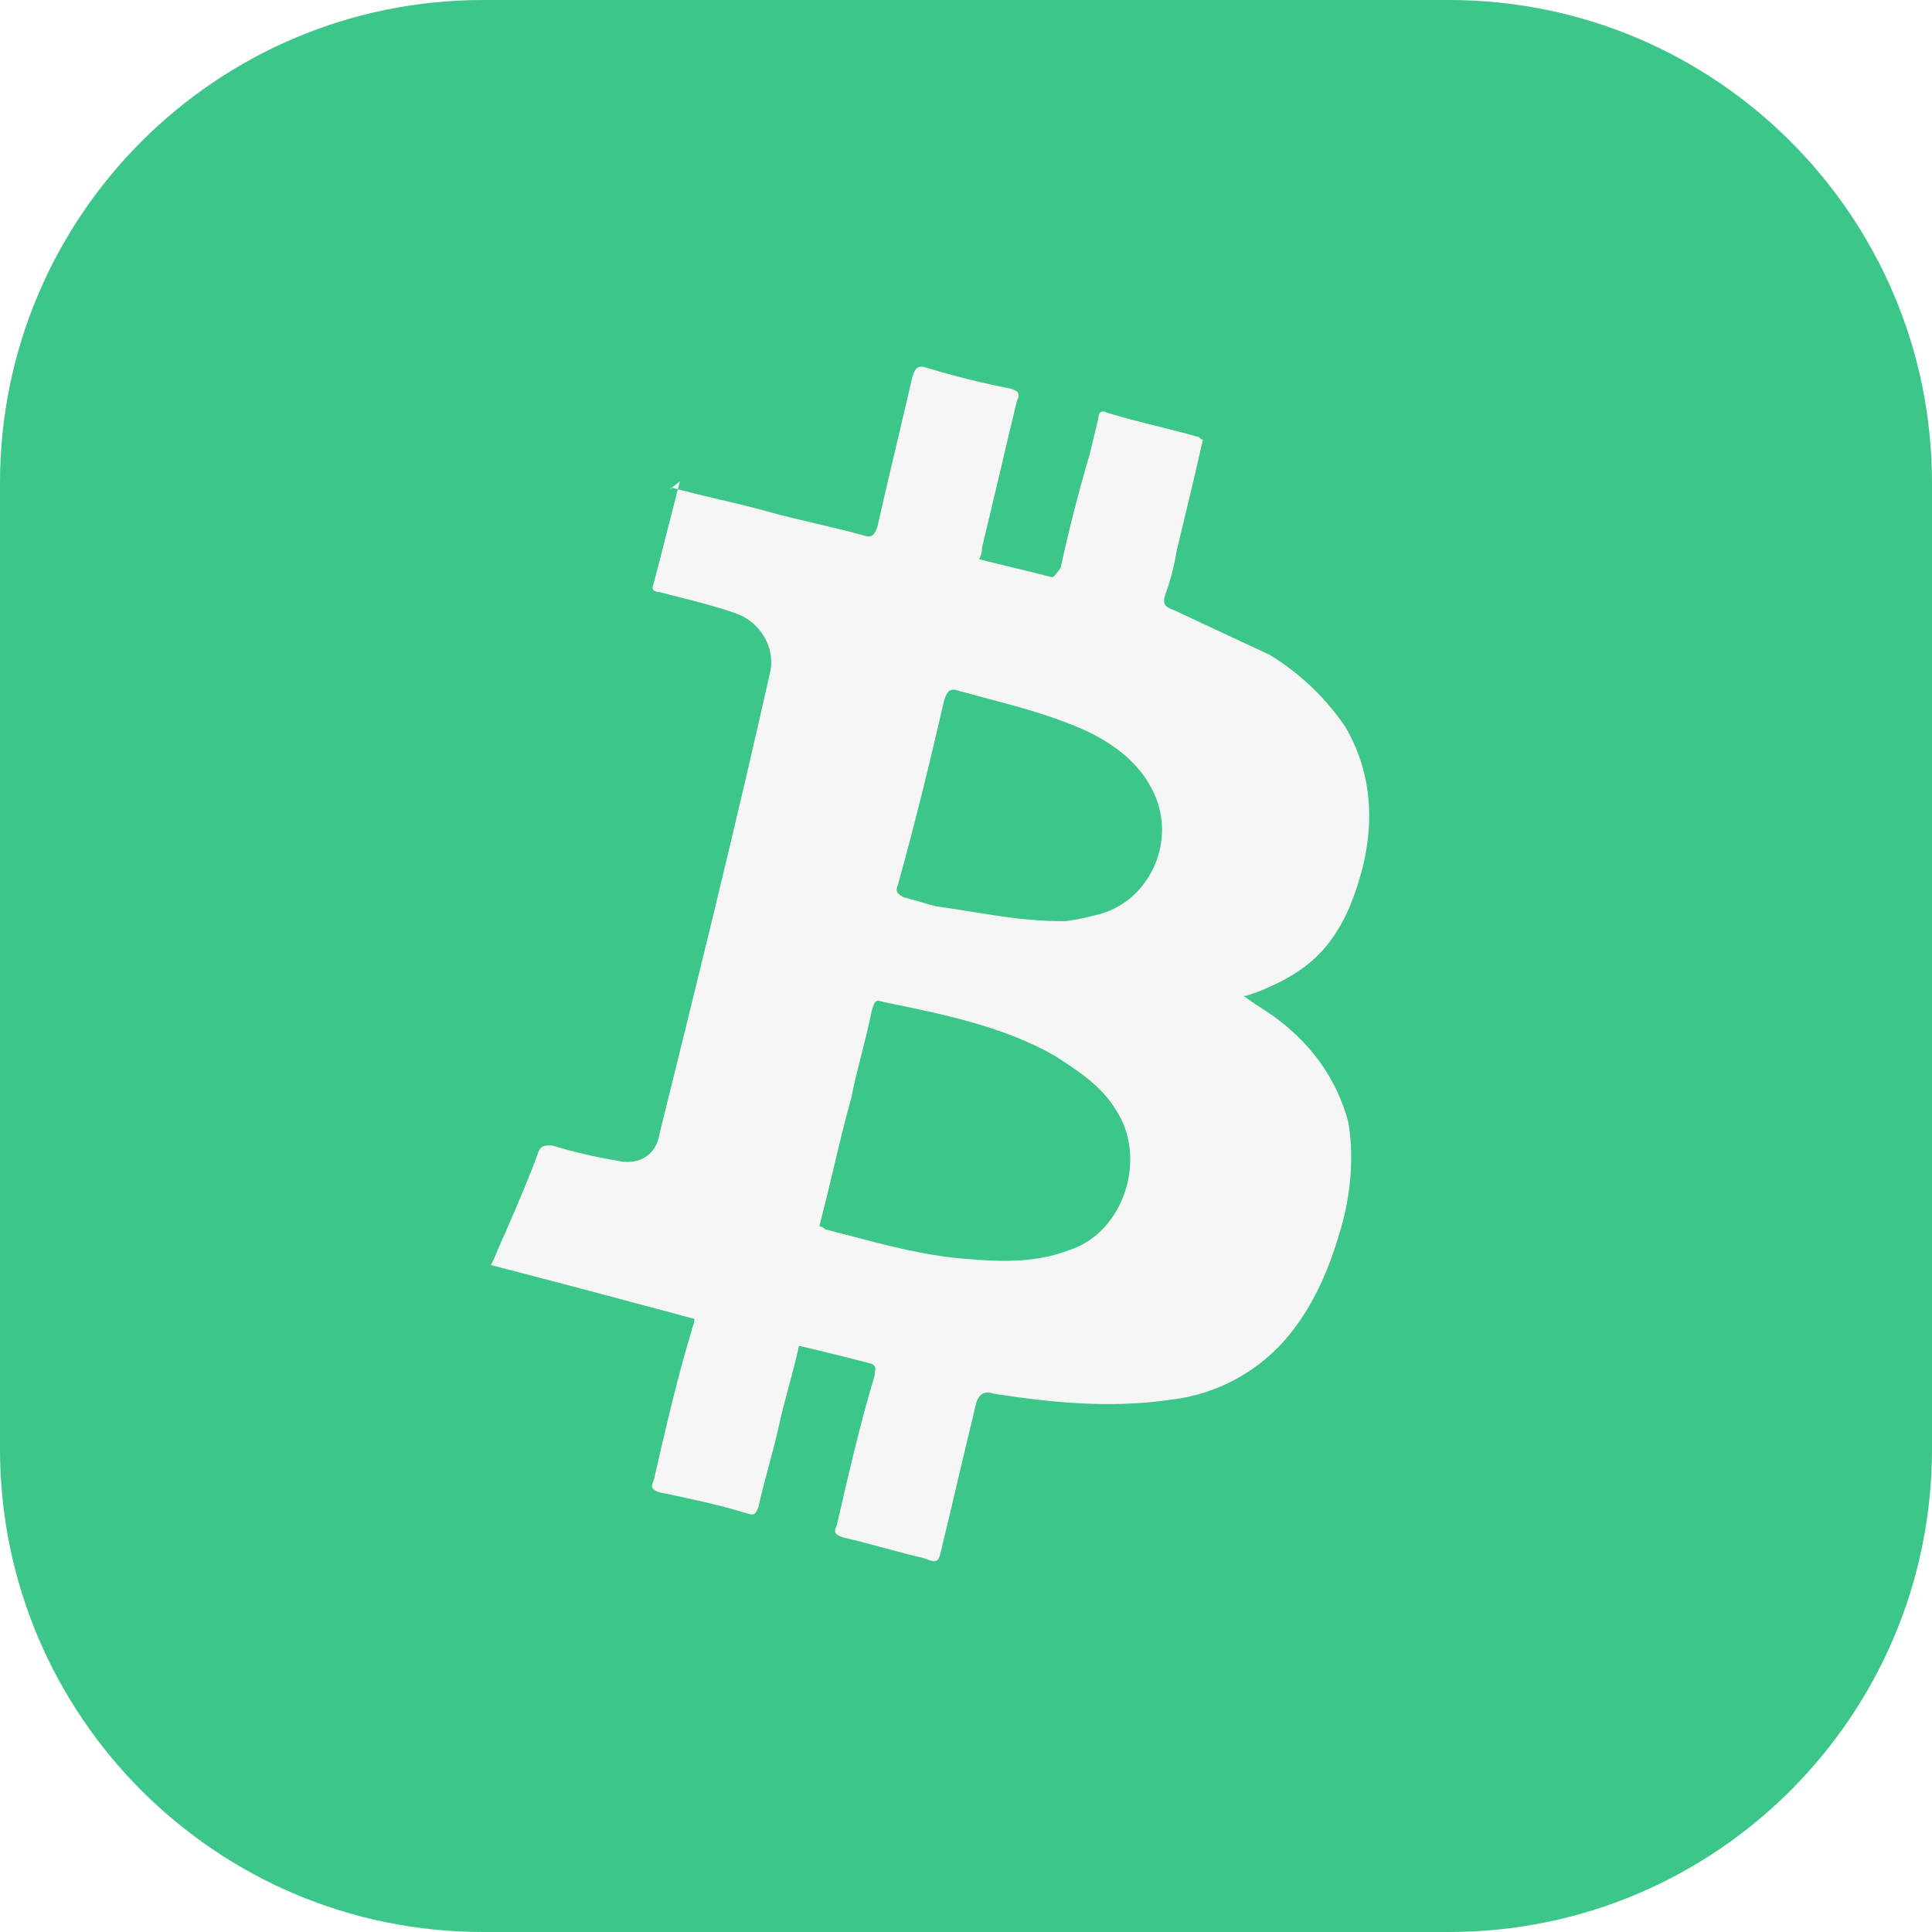
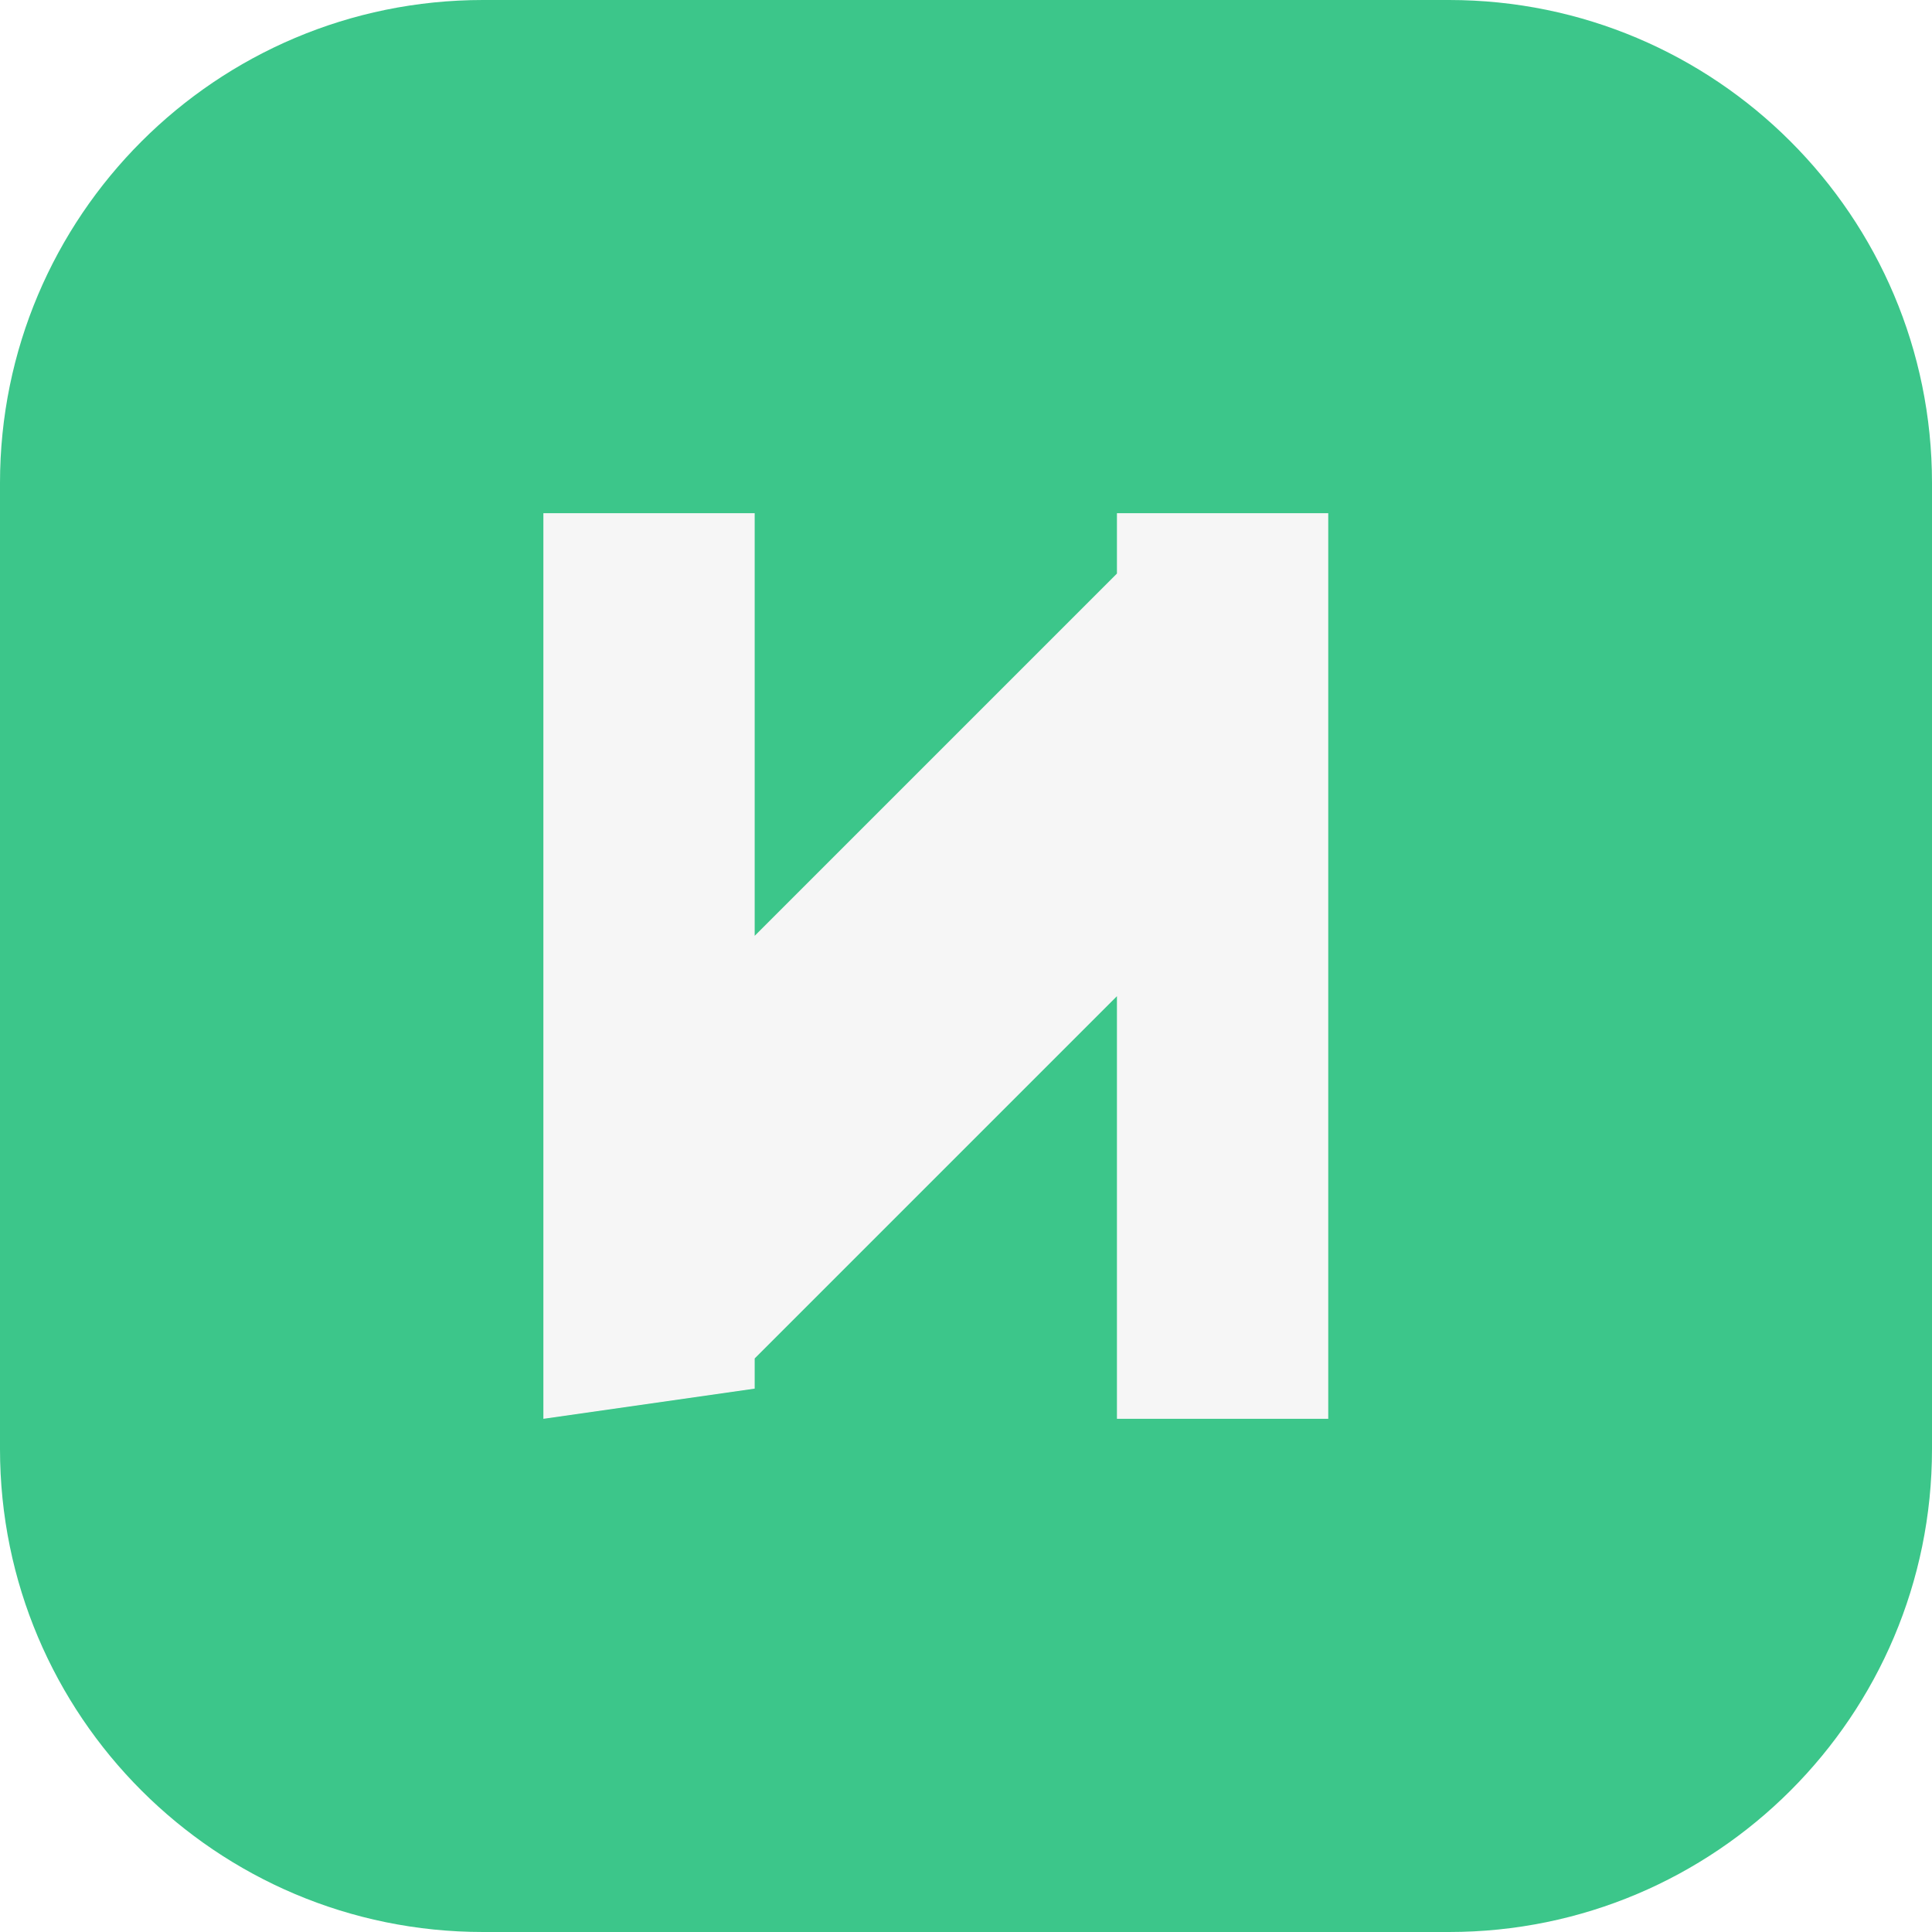
<svg xmlns="http://www.w3.org/2000/svg" width="32" height="32" viewBox="0 0 32 32" fill="none">
  <path fill="#3CC68A" d="M0 8a8 8 0 0 1 8-8h16a8 8 0 0 1 8 8v16a8 8 0 0 1-8 8H8a8 8 0 0 1-8-8z" />
-   <path fill="#F6F6F6" fill-rule="evenodd" d="m11.117 8.074.011.003a.2.2 0 0 1-.038.026zm.11.03.034-.13-.133.103zm0 0-.182.713c-.072.285-.145.57-.217.842-.048.099 0 .148.097.148l.231.06c.323.08.672.168 1.02.287.433.149.674.595.577.991-.577 2.576-1.203 5.102-1.828 7.629-.049.347-.337.545-.722.446a8 8 0 0 1-1.06-.248c-.144 0-.192 0-.24.149-.144.396-.337.842-.53 1.288-.047.099-.083.186-.12.272a5 5 0 0 1-.12.273c1.155.297 2.262.594 3.369.891 0 .058-.017.1-.03.133a.2.2 0 0 0-.018.066c-.24.792-.433 1.634-.626 2.476-.048.1-.048.149.097.198.48.1.962.199 1.443.347.127.044.143.01.177-.066l.016-.033c.048-.223.108-.446.168-.669s.12-.445.169-.668c.048-.223.108-.446.168-.67.06-.222.12-.445.168-.668.434.1.819.198 1.204.297.069.036.063.072.055.126q-.006.031-.007.073c-.24.792-.433 1.634-.626 2.477-.048.099-.048.148.096.198.217.05.446.111.674.173s.457.124.674.173c.23.095.24.054.283-.123l.006-.025c.096-.396.192-.805.288-1.214.097-.409.193-.817.29-1.214q.07-.223.288-.148c.962.148 1.925.247 2.936.099a2.97 2.97 0 0 0 1.973-1.09c.433-.545.673-1.14.866-1.833.144-.545.192-1.14.096-1.684-.192-.694-.577-1.239-1.155-1.684a4 4 0 0 0-.289-.199 4 4 0 0 1-.288-.198.3.3 0 0 0 .129-.03.2.2 0 0 1 .063-.02c.385-.148.77-.346 1.059-.643.385-.397.577-.892.722-1.437.192-.793.144-1.585-.289-2.328a4.1 4.1 0 0 0-1.251-1.19l-1.588-.742c-.145-.05-.193-.1-.145-.248a4 4 0 0 0 .193-.743c.144-.595.288-1.189.433-1.833-.024 0-.036-.012-.048-.025-.012-.012-.024-.025-.048-.025-.229-.064-.448-.118-.662-.172-.282-.07-.556-.14-.83-.224-.096-.05-.145 0-.145.1l-.144.594a27 27 0 0 0-.481 1.882q-.024.027-.048.06c-.033.045-.065.089-.097.089-.192-.05-.397-.1-.601-.149-.205-.05-.41-.099-.602-.148.048-.1.048-.15.048-.199.097-.396.193-.805.29-1.213.095-.41.192-.818.288-1.214.048-.1.048-.149-.096-.198a14 14 0 0 1-1.396-.347c-.144-.05-.193 0-.24.149q-.145.628-.29 1.238c-.145.61-.192.818-.288 1.239-.048.148-.096.198-.24.148-.265-.074-.53-.136-.795-.198-.264-.062-.53-.124-.794-.198-.265-.074-.53-.136-.794-.198a22 22 0 0 1-.684-.168m2.344 12.207c.049 0 .097.05.097.05q.18.045.365.095c.66.175 1.35.358 2.04.4.578.05 1.108.05 1.637-.15.915-.296 1.3-1.535.77-2.327-.24-.397-.625-.644-1.01-.892-.841-.48-1.818-.682-2.755-.874l-.085-.018c-.132-.045-.143-.008-.18.112l-.012.037c-.049.248-.109.483-.169.718-.06.236-.12.47-.168.718-.11.396-.204.79-.3 1.195a47 47 0 0 1-.23.936m4.572-5.153c-.192.05-.433.1-.53.1-.558 0-1.04-.079-1.539-.16q-.282-.046-.578-.088a8 8 0 0 1-.265-.075 8 8 0 0 0-.264-.074c-.097-.05-.145-.099-.097-.198.29-1.04.53-2.031.77-3.071.049-.15.097-.199.241-.15q.215.06.425.115c.564.149 1.104.292 1.645.53.433.198.866.495 1.106.941.482.842 0 1.932-.914 2.13" clip-rule="evenodd" />
+   <path fill="#F6F6F6" d="M9 23.5V8.5h3.5v7L18.5 9.5V8.5H22v15h-3.5v-7l-6 6v.5z" />
</svg>
